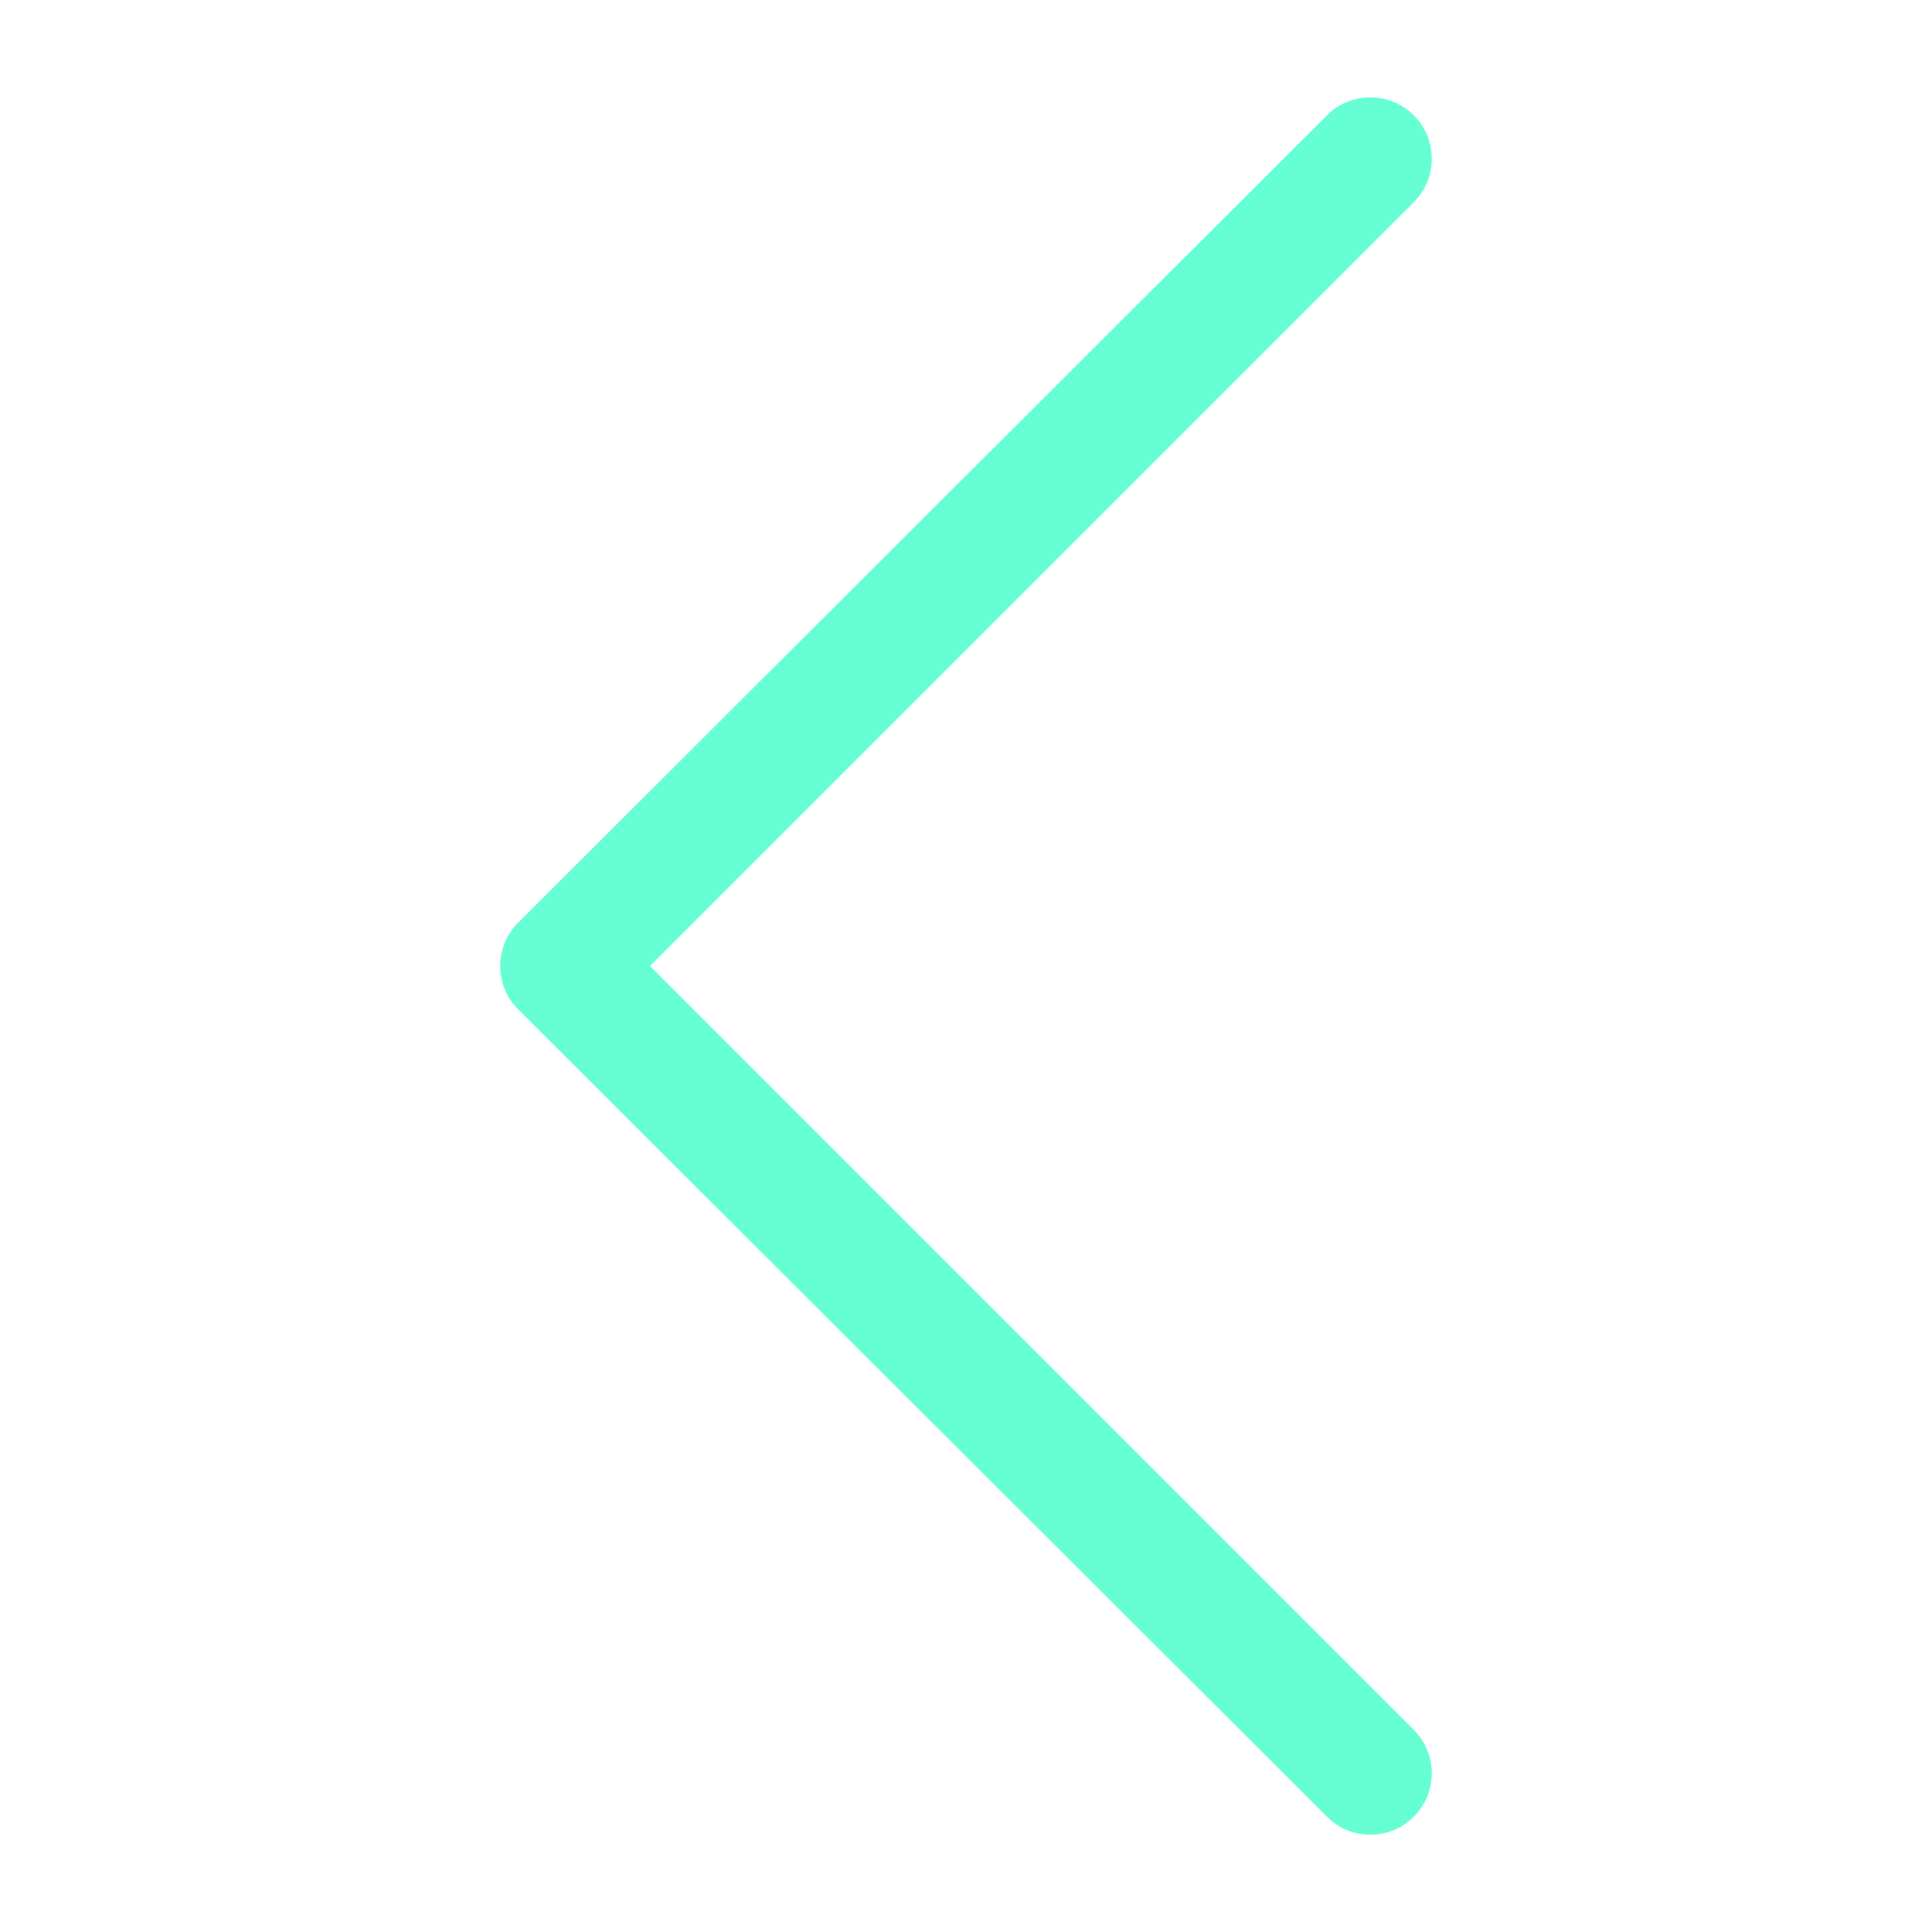
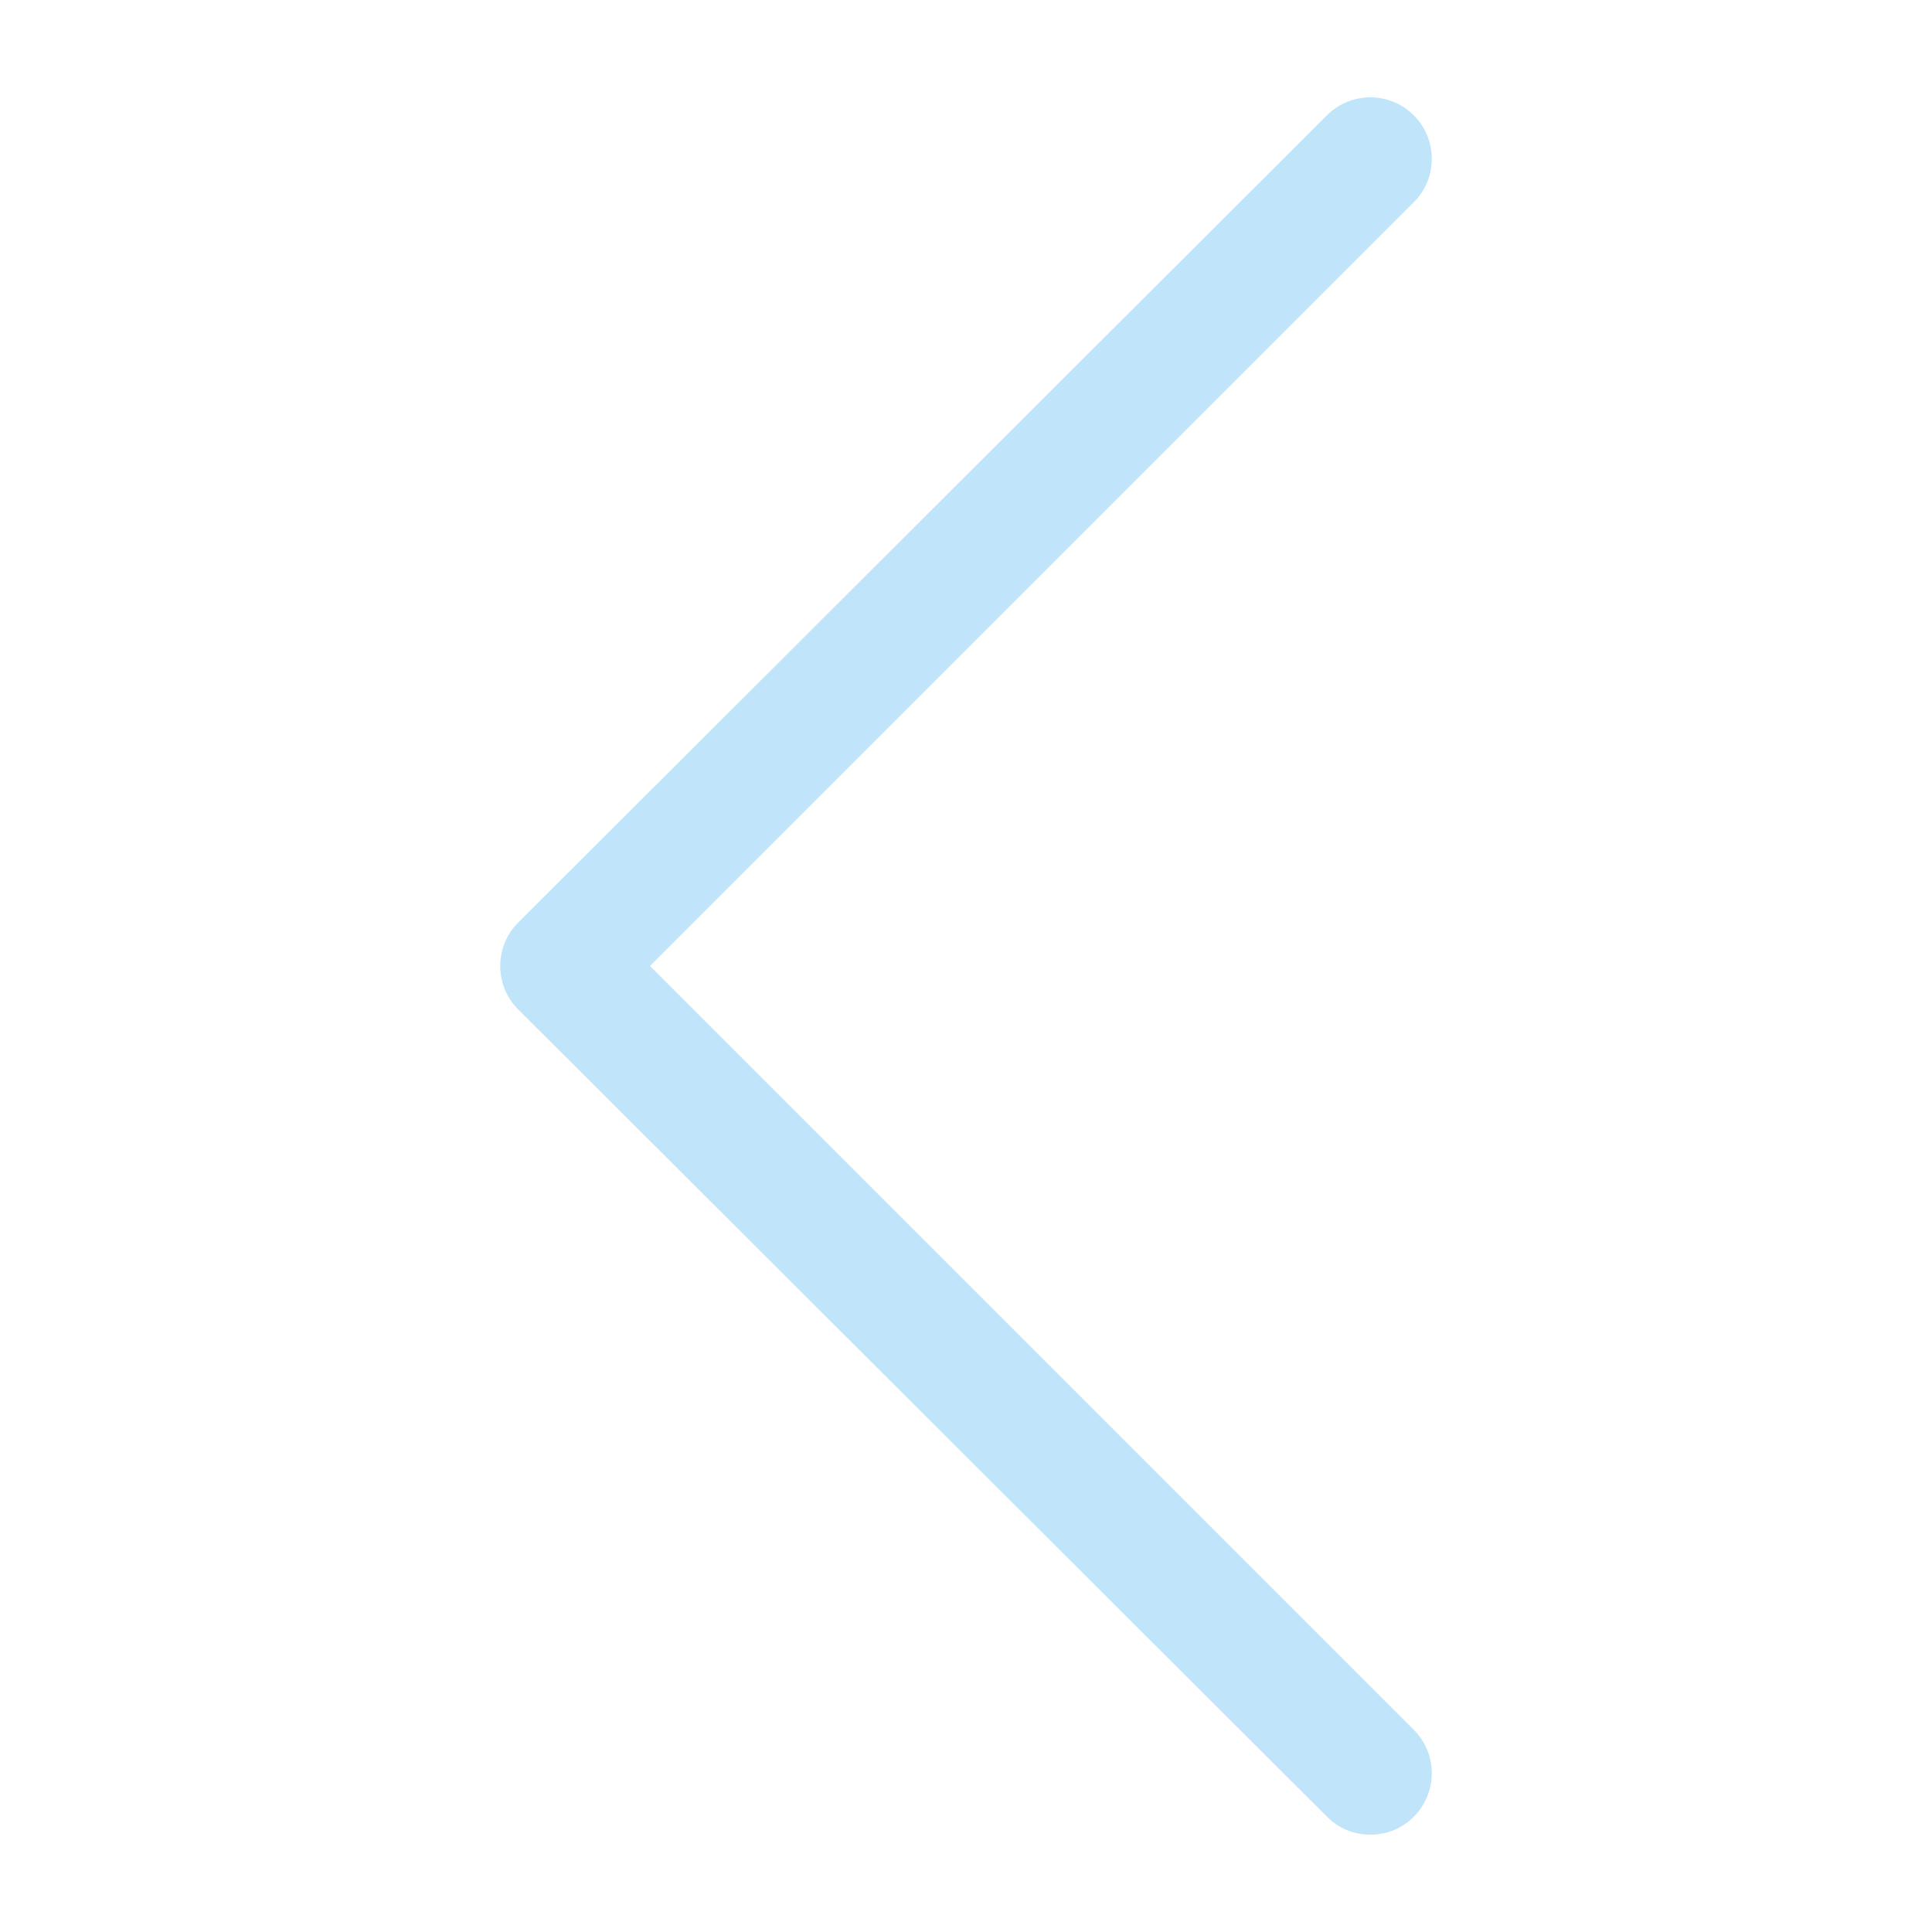
<svg xmlns="http://www.w3.org/2000/svg" version="1.1" width="24" viewBox="0 0 129 129" enable-background="new 0 0 129 129">
  <g>
-     <path fill="#66ffd4" d="m88.6,121.3c0.8,0.8 1.8,1.2 2.9,1.2s2.1-0.4 2.9-1.2c1.6-1.6 1.6-4.2 0-5.8l-51-51 51-51c1.6-1.6 1.6-4.2 0-5.8s-4.2-1.6-5.8,0l-54,53.9c-1.6,1.6-1.6,4.2 0,5.8l54,53.9z" />
+     <path fill="#c0e4f9" d="m88.6,121.3c0.8,0.8 1.8,1.2 2.9,1.2s2.1-0.4 2.9-1.2c1.6-1.6 1.6-4.2 0-5.8l-51-51 51-51c1.6-1.6 1.6-4.2 0-5.8s-4.2-1.6-5.8,0l-54,53.9c-1.6,1.6-1.6,4.2 0,5.8l54,53.9z" />
  </g>
</svg>
